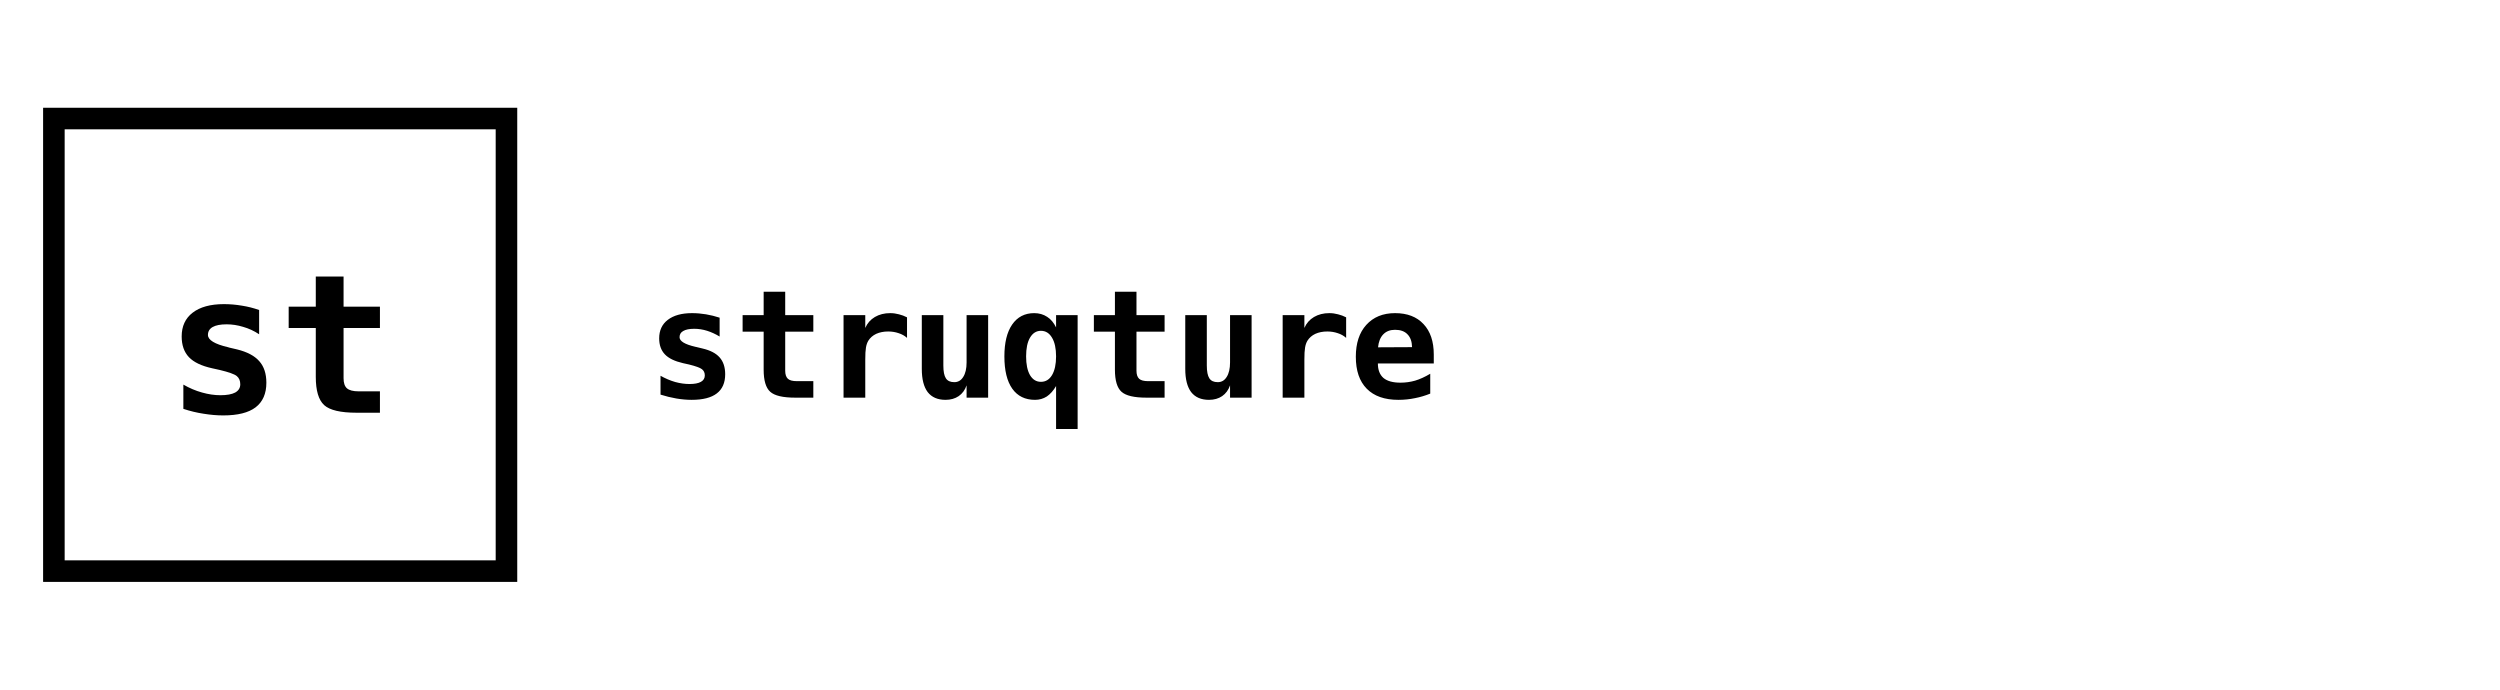
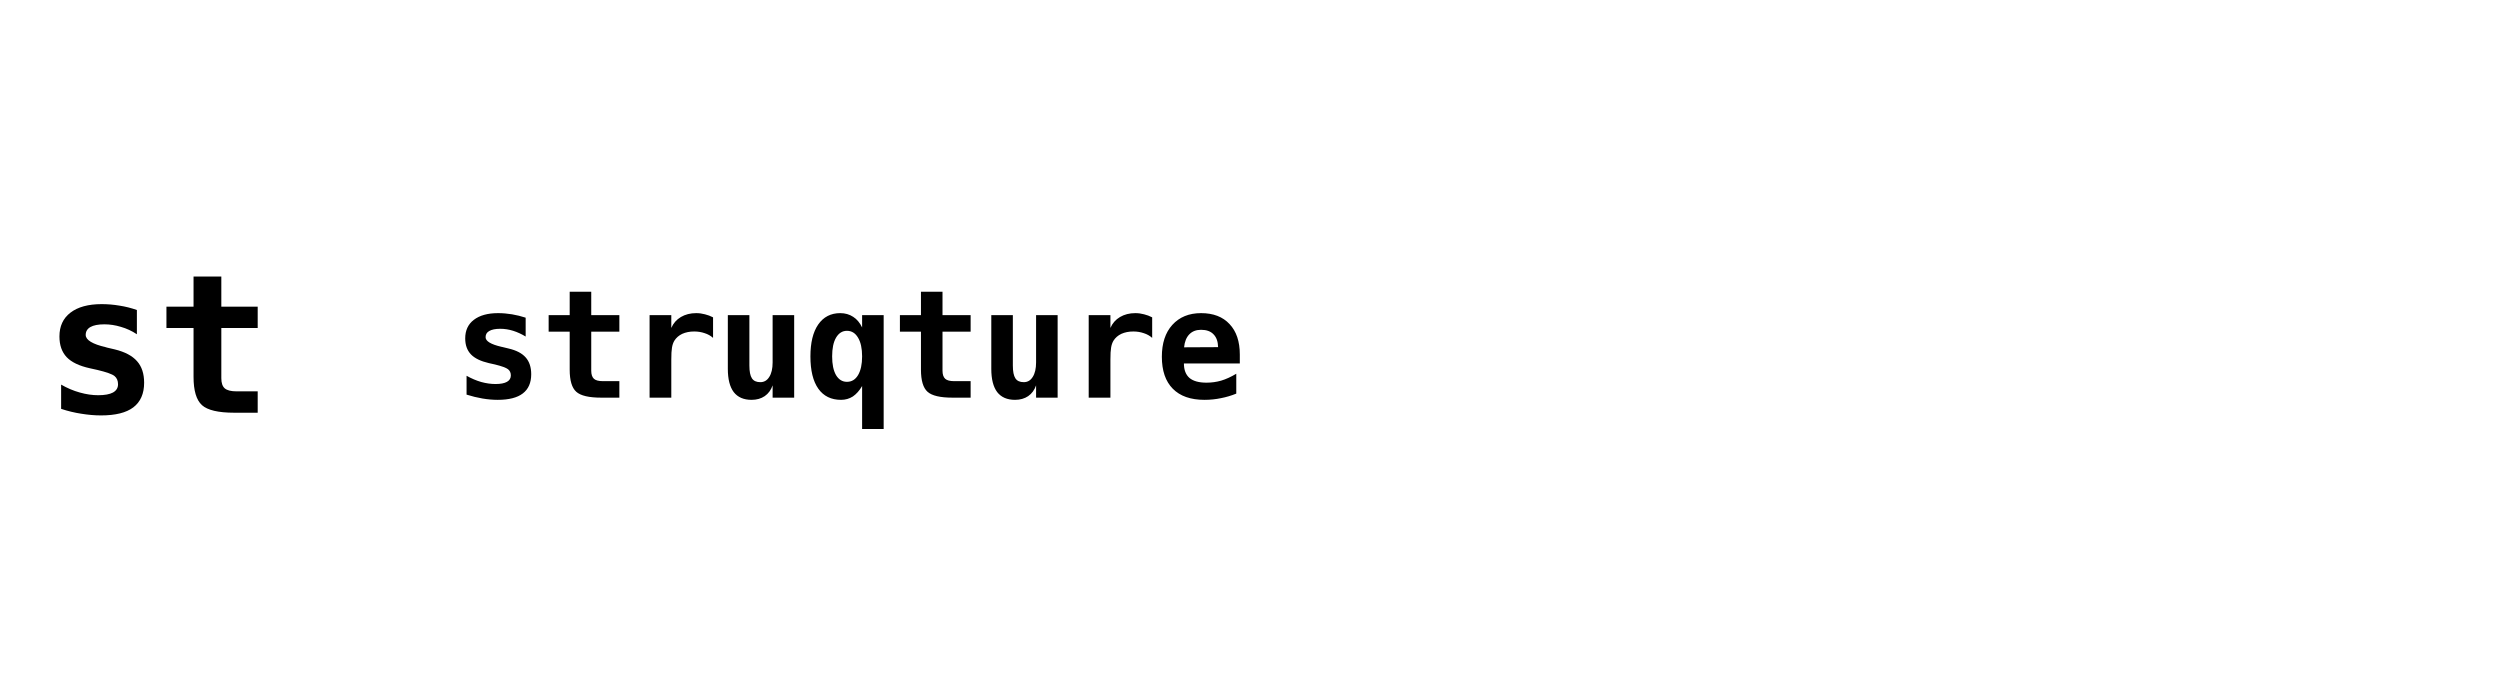
<svg xmlns="http://www.w3.org/2000/svg" data-generated="qpubench" viewBox="0 0 232 64" width="232" height="64" role="img" aria-label="struqture">
  <style>
    text { font-family: "IBM Plex Mono", ui-monospace, SFMono-Regular, Menlo, Consolas, monospace; fill: #000000; letter-spacing: -0.02em; }
    .wm { font-weight: 600; }
    .mg { font-weight: 600; }
  </style>
-   <rect x="5" y="11" width="42" height="42" fill="none" stroke="#000000" stroke-width="2" />
-   <text class="mg" x="26" y="38.3" font-size="18" text-anchor="middle">st</text>
-   <text class="wm" x="60" y="36.9" font-size="14">struqture</text>
+   <text class="mg" x="4" y="38.3" font-size="18">st</text>
+   <text class="wm" x="42" y="36.9" font-size="14">struqture</text>
</svg>
